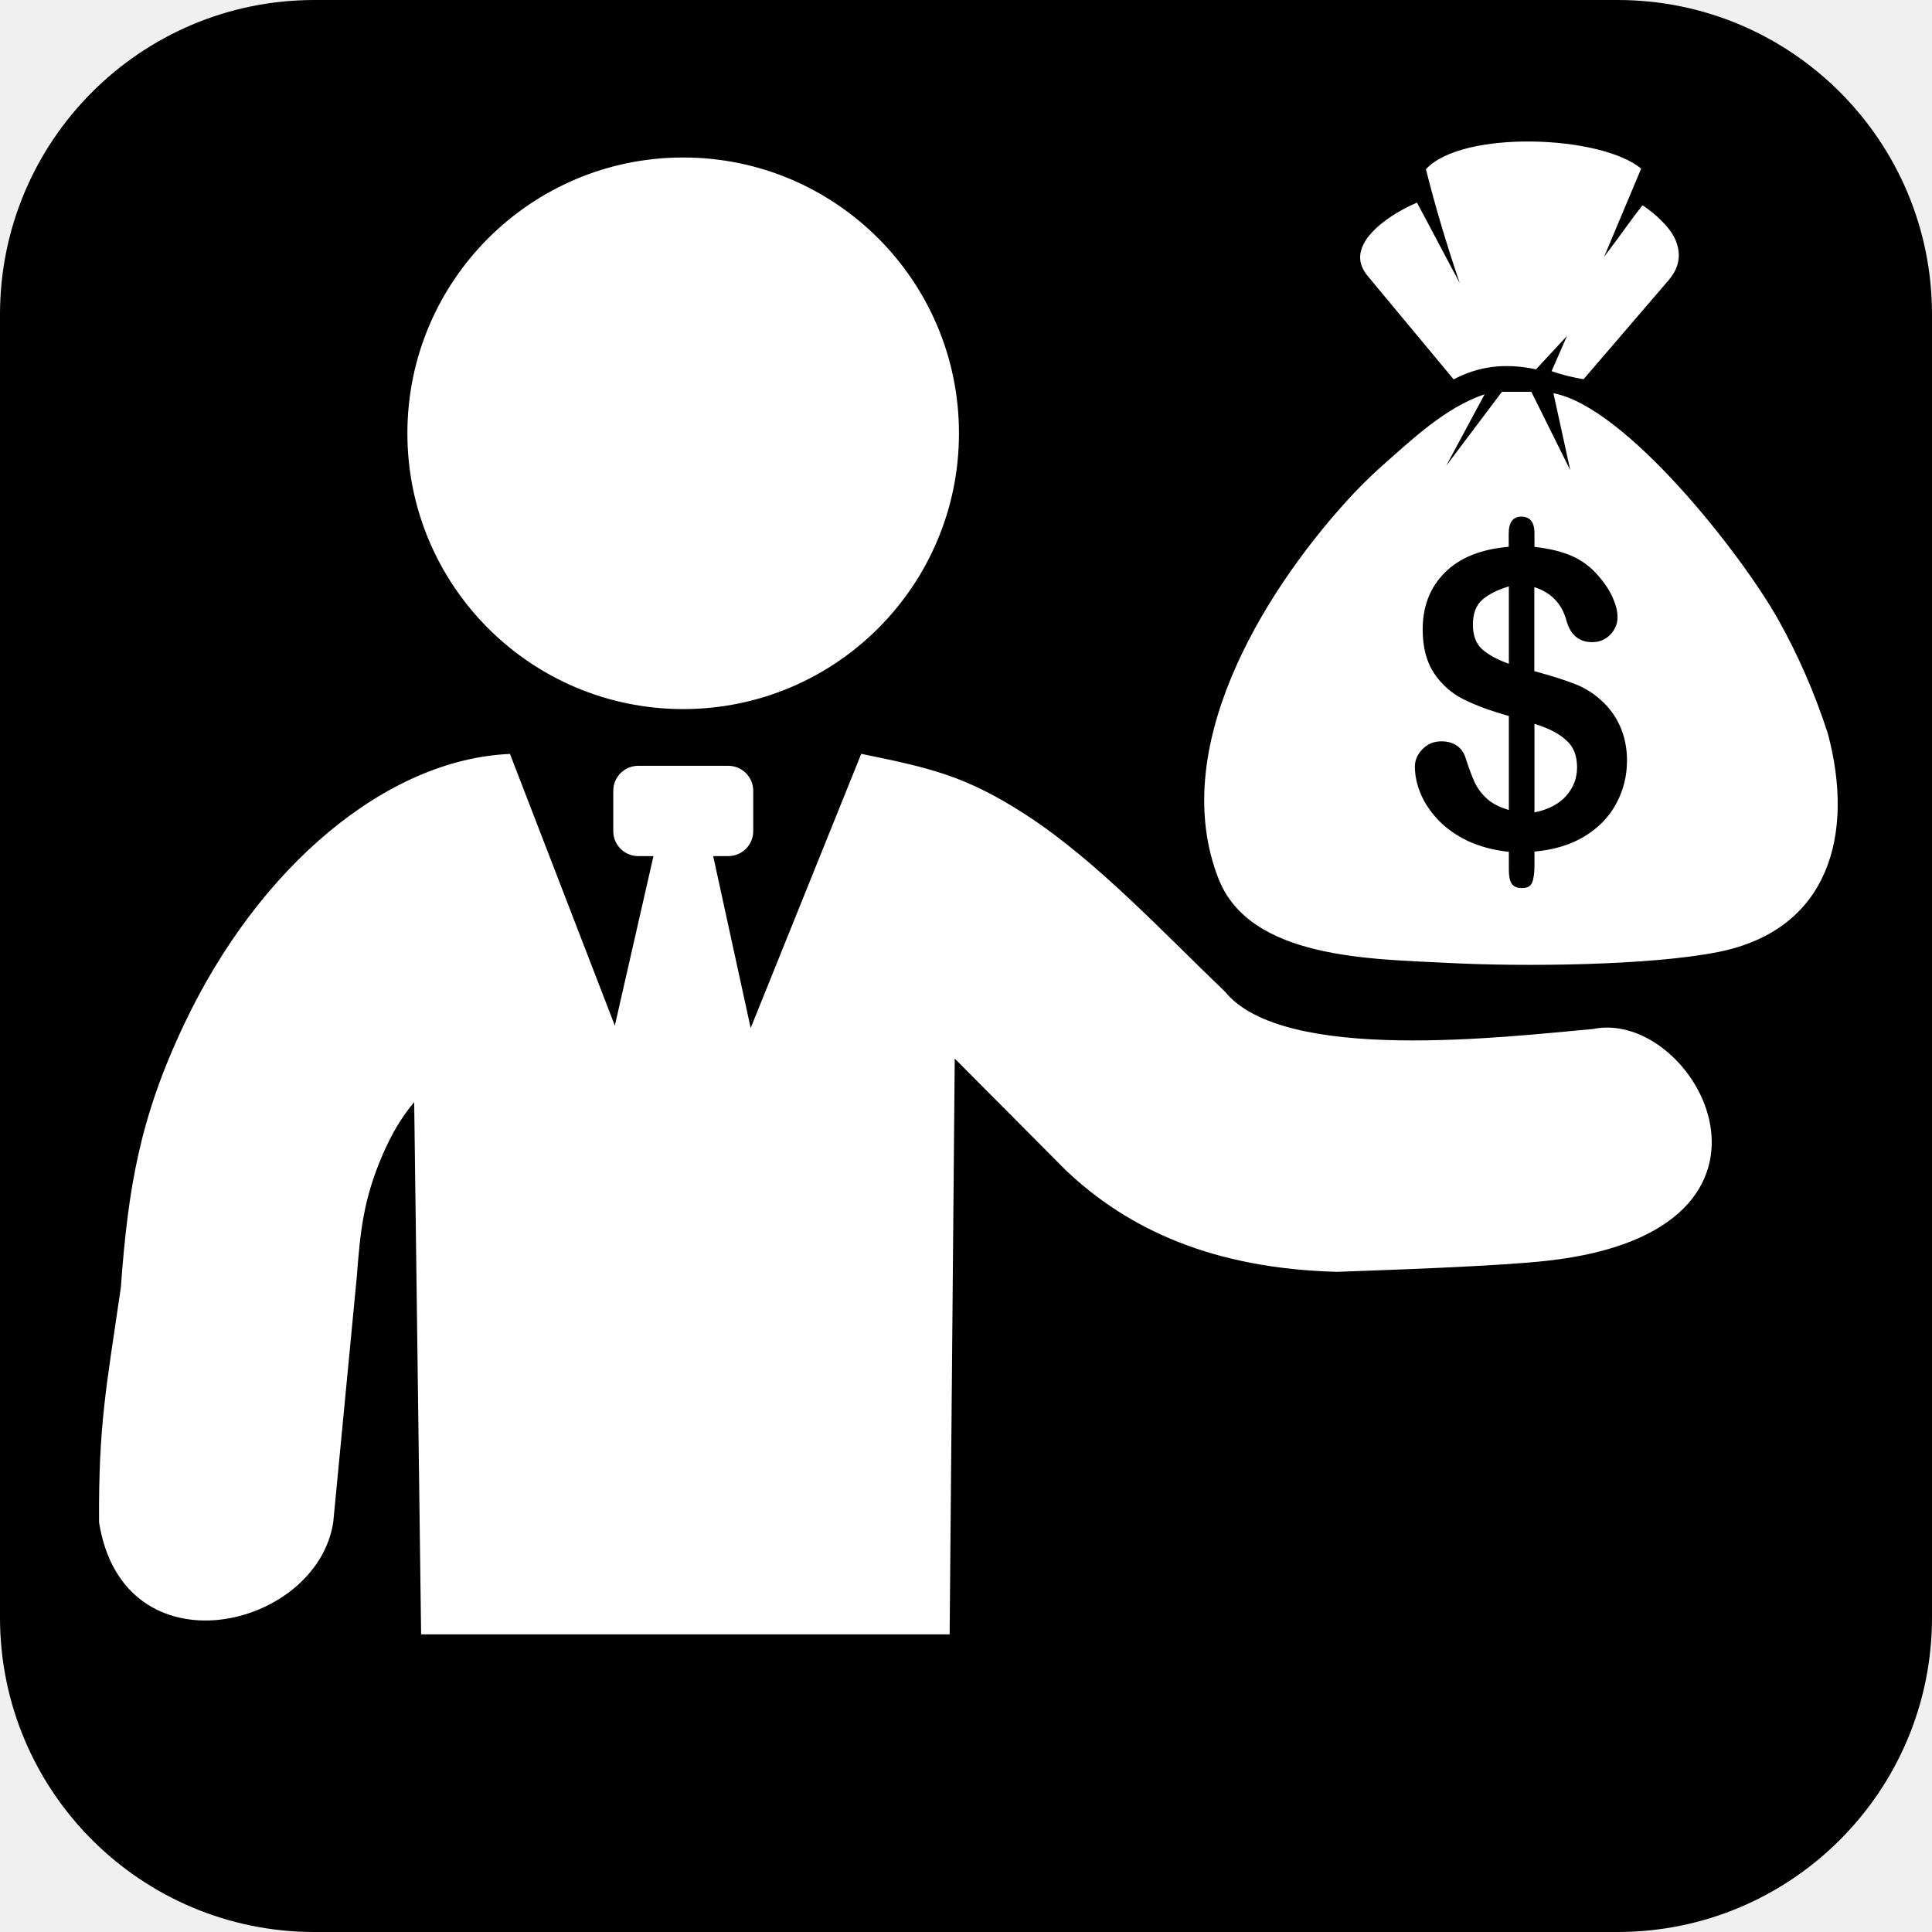
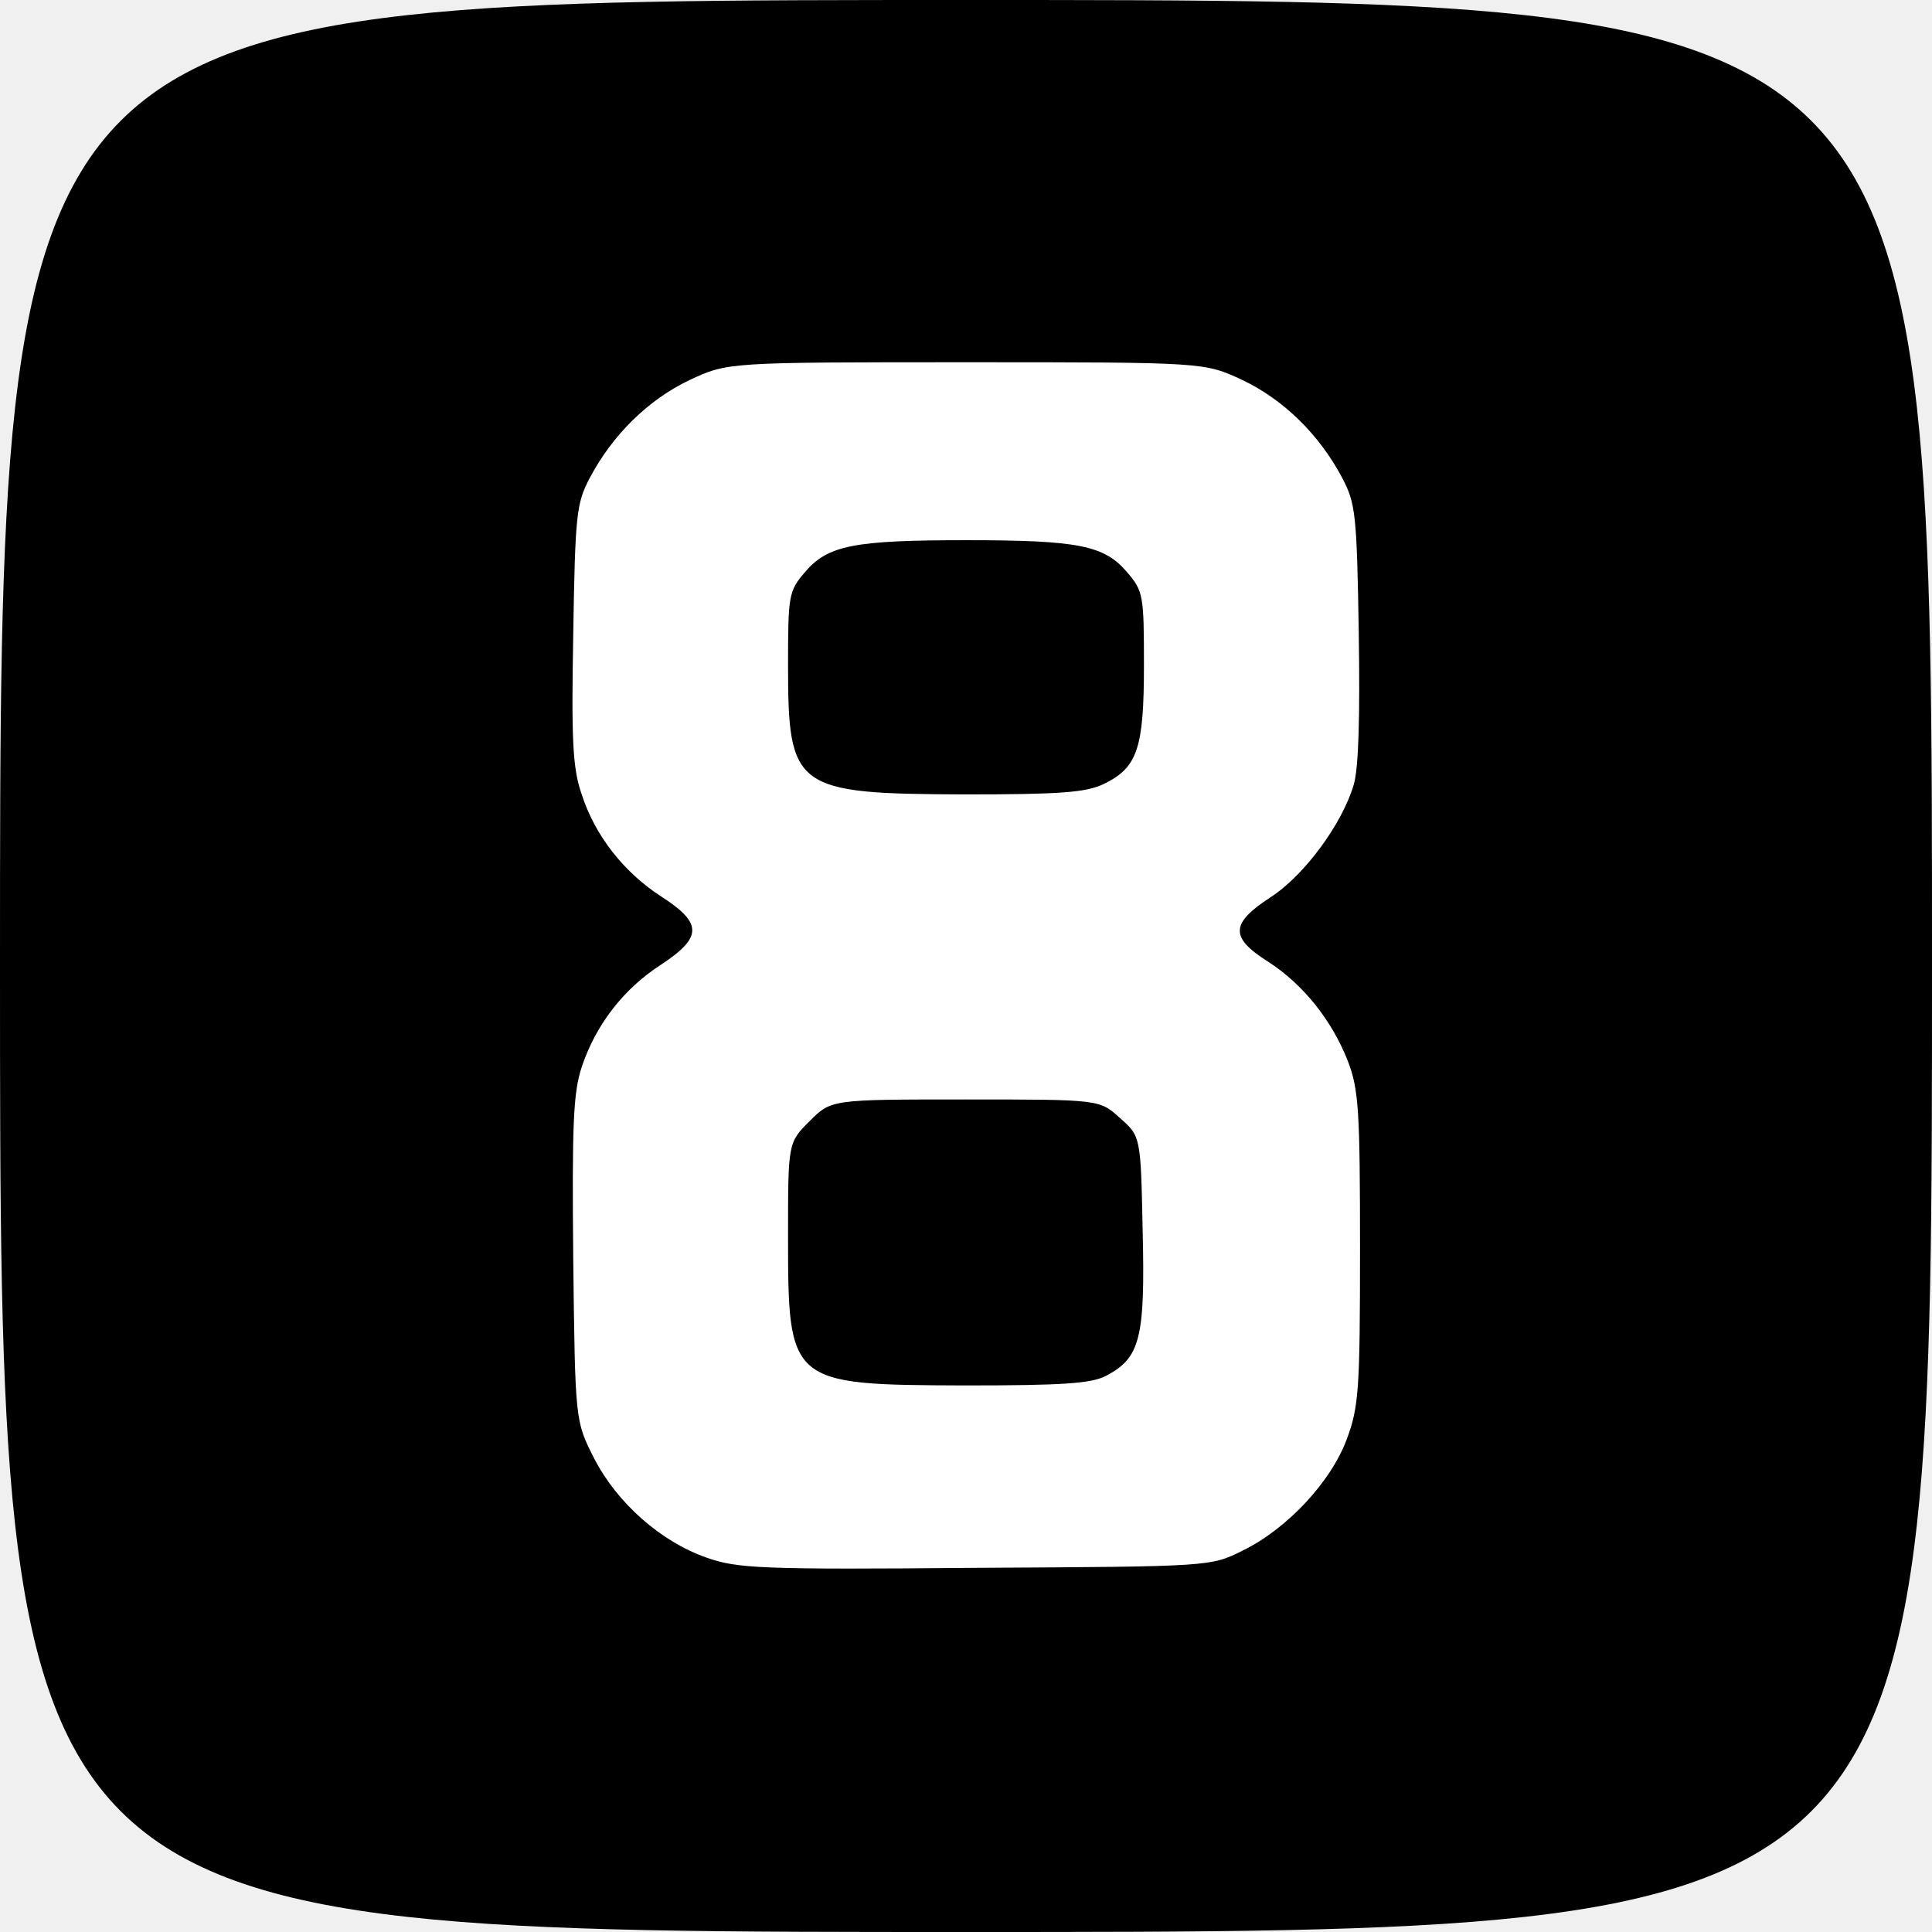
- <svg xmlns="http://www.w3.org/2000/svg" version="1.1" id="Layer_1" x="0px" y="0px" viewBox="0 0 122.88 122.88" style="enable-background:new 0 0 122.88 122.88" xml:space="preserve">
-   <g>
-     <style type="text/css">
-         .st0 {
-             fill-rule: evenodd;
-             clip-rule: evenodd;
-             fill: #FFFFFF;
-         }
-     </style>
-     <rect x="0" y="0" width="122.88" height="122.88" rx="20" ry="20" fill="black" />
-     <g transform="scale(0.9)">
-       <path class="st0" transform="translate(7,10)" d="M53.9,43.28l-0.04,0l-7.81,19.37L43.4,50.5h1.07c0.97,0,1.76-0.79,1.76-1.76v-2.86c0-0.97-0.79-1.76-1.76-1.76 H38.1c-0.97,0-1.76,0.79-1.76,1.76v2.86c0,0.97,0.79,1.76,1.76,1.76h1.08l-2.73,11.98l-7.41-19.2C20.35,43.65,11.31,51.19,6,62.41 c-3.12,6.58-3.95,11.54-4.46,18.58C0.51,88.07-0.04,90.65,0,97.58c1.71,10.78,15.38,7.59,16.55,0l1.66-17.3 c0.25-3.28,0.47-5.5,1.81-8.63c0.63-1.47,1.37-2.73,2.25-3.76l0.49,37.61h37.35l0.36-40.69l7.86,7.9 c4.43,4.2,10.44,6.94,19.16,7.17c3.49-0.13,11.42-0.39,14.91-0.79c19.06-2.15,10.46-17.88,3.17-16.37 c-6.11,0.54-21.84,2.47-26-2.64c-4.32-4.13-9.08-9.26-14.04-12.48C61.22,44.8,58.71,44.27,53.9,43.28L53.9,43.28z M96.16,10.01 c-0.9-2.65-1.71-5.33-2.39-8.05c2.55-2.79,12.38-2.42,15.21-0.04l-2.62,6.23c1.41-1.85,1.88-2.61,2.72-3.64 c0.35,0.23,0.68,0.49,1,0.77c0.74,0.68,1.41,1.42,1.54,2.46c0.09,0.67-0.1,1.36-0.7,2.06l-6.01,7c-0.77-0.13-1.53-0.31-2.26-0.57 c0.34-0.8,0.75-1.69,1.09-2.49l-2.19,2.36c-2.28-0.48-4.11-0.19-5.82,0.71L89.65,9.5c-0.36-0.44-0.53-0.87-0.53-1.31 c0.01-1.77,2.64-3.29,4.02-3.87L96.16,10.01L96.16,10.01L96.16,10.01z M103.97,23.23l-1.19-5.44c5.09,0.95,13.26,11.31,15.9,16.02 c1.35,2.41,2.53,5.06,3.49,8.02c1.92,7.17,0.07,13.87-7.71,15.44c-4.87,0.98-13.96,1.05-19.08,0.78 c-5.51-0.28-14.03-0.28-16.26-5.93c-3.59-9.13,2.99-20.01,9-26.66c0.79-0.88,1.61-1.69,2.45-2.45c2.18-1.92,4.54-4.2,7.35-5.15 l-2.72,5.06l3.94-5.23h2.08L103.97,23.23L103.97,23.23z M101.44,27.69v0.96c1.02,0.11,1.9,0.32,2.62,0.63 c0.73,0.32,1.37,0.79,1.91,1.43c0.43,0.49,0.76,0.99,0.99,1.5c0.23,0.52,0.35,0.98,0.35,1.41c0,0.48-0.18,0.89-0.52,1.24 c-0.35,0.35-0.77,0.52-1.27,0.52c-0.93,0-1.54-0.51-1.82-1.52c-0.32-1.19-1.07-1.98-2.27-2.37v5.94c1.18,0.32,2.13,0.62,2.82,0.89 c0.7,0.26,1.33,0.65,1.88,1.15c0.59,0.52,1.05,1.15,1.37,1.88c0.32,0.73,0.48,1.53,0.48,2.39c0,1.09-0.25,2.1-0.76,3.05 c-0.51,0.95-1.26,1.72-2.25,2.32c-0.99,0.6-2.17,0.95-3.53,1.07v0.97c0,0.56-0.06,0.97-0.17,1.23c-0.11,0.26-0.35,0.38-0.72,0.38 c-0.34,0-0.58-0.1-0.72-0.31c-0.14-0.21-0.2-0.54-0.2-0.98v-1.27c-1.11-0.12-2.09-0.39-2.92-0.78c-0.83-0.4-1.53-0.9-2.09-1.49 c-0.56-0.6-0.97-1.22-1.23-1.86c-0.27-0.64-0.4-1.28-0.4-1.9c0-0.45,0.18-0.87,0.54-1.23c0.36-0.37,0.8-0.55,1.33-0.55 c0.43,0,0.79,0.1,1.09,0.3c0.29,0.2,0.5,0.48,0.61,0.84c0.25,0.78,0.48,1.38,0.67,1.79c0.2,0.41,0.48,0.79,0.87,1.14 c0.38,0.34,0.9,0.6,1.53,0.78v-6.64c-1.28-0.36-2.34-0.75-3.2-1.18c-0.86-0.43-1.56-1.05-2.09-1.85c-0.53-0.8-0.8-1.83-0.8-3.08 c0-1.64,0.52-2.98,1.56-4.02c1.04-1.05,2.55-1.66,4.52-1.83v-0.93c0-0.8,0.3-1.2,0.9-1.2C101.14,26.52,101.44,26.91,101.44,27.69 L101.44,27.69L101.44,27.69z M99.63,36.91v-5.47c-0.8,0.24-1.42,0.55-1.87,0.94c-0.45,0.39-0.67,0.98-0.67,1.77 c0,0.75,0.21,1.32,0.63,1.71C98.13,36.24,98.77,36.6,99.63,36.91L99.63,36.91L99.63,36.91z M101.44,41.15v6.26 c0.96-0.19,1.7-0.57,2.23-1.15c0.52-0.59,0.78-1.26,0.78-2.03c0-0.83-0.25-1.47-0.77-1.92C103.18,41.84,102.43,41.46,101.44,41.15 L101.44,41.15L101.44,41.15z M41.28,1.13c10.77,0,19.49,8.73,19.49,19.49c0,10.77-8.73,19.49-19.49,19.49 c-10.77,0-19.49-8.73-19.49-19.49C21.79,9.86,30.52,1.13,41.28,1.13L41.28,1.13z" />
-     </g>
+ <svg xmlns="http://www.w3.org/2000/svg" version="1.2" baseProfile="tiny-ps" width="152px" height="152px" viewBox="0 0 152 152" preserveAspectRatio="xMidYMid meet">
+   <g fill="#000000">
+     <path d="M 0 76 c 0 -76 0 -76 76 -76 76 0 76 0 76 76 0 76 0 76 -76 76 -76 0 -76 0 -76 -76 z  m 96.25 44.50 c 3.50 -1.70 6.95 -5.40 8.20 -8.75 0.95 -2.50 1.05 -3.90 1.05 -13.50 0 -9.35 -0.10 -11.05 -0.95 -13.25 -1.25 -3.20 -3.50 -6.05 -6.30 -7.85 -2.20 -1.35 -2.25 -1.50 -2.25 -3.95 0 -2.50 0.05 -2.55 2.45 -4.10 2.70 -1.75 5.65 -5.80 6.55 -8.85 0.40 -1.30 0.55 -5.05 0.40 -10.50 -0.15 -7.70 -0.25 -8.70 -1.30 -10.65 -1.80 -3.40 -4.60 -6.15 -7.85 -7.70 -3 -1.40 -3 -1.40 -20.25 -1.40 -17.25 0 -17.25 0 -20.25 1.40 -3.25 1.55 -6.05 4.30 -7.85 7.70 -1.05 1.95 -1.15 2.95 -1.30 10.75 -0.15 6.95 0 9.10 0.60 11.05 1.10 3.35 3.40 6.25 6.35 8.15 2.40 1.60 2.45 1.65 2.45 4.15 0 2.50 -0.05 2.60 -2.50 4.20 -2.95 1.90 -5.15 4.75 -6.25 8.10 -0.65 2 -0.80 4.35 -0.65 13.60 0.15 11.25 0.15 11.25 1.65 14.15 1.80 3.50 5.25 6.55 8.85 7.80 2.40 0.85 4.20 0.95 19.65 0.80 16.90 -0.10 17 -0.10 19.50 -1.35 z " />
+     <path d="M 63.40 109.70 c -2.55 -1.35 -2.90 -2.80 -2.90 -12.50 0 -8.80 0 -8.80 1.70 -10.50 1.70 -1.70 1.70 -1.70 13.75 -1.70 12.05 0 12.05 0 13.65 1.45 1.65 1.45 1.65 1.45 1.80 10.45 0.25 13.90 0.60 13.60 -15.50 13.60 -8.90 -0.05 -11.45 -0.20 -12.50 -0.80 z " />
+     <path d="M 63.65 63.25 c -2.70 -1.15 -3.15 -2.75 -3.15 -10.95 0 -7 0.05 -7.25 1.30 -8.75 0.70 -0.85 2.10 -1.75 3.10 -2.05 2.40 -0.65 19.80 -0.65 22.20 0 1 0.30 2.40 1.20 3.10 2.05 1.25 1.50 1.30 1.75 1.30 8.75 0 11.65 -0.05 11.70 -15.60 11.70 -7.95 -0.05 -11.05 -0.20 -12.25 -0.75 z " />
+   </g>
+   <g fill="#ffffff">
+     <path d="M 55.60 122.55 c -3.60 -1.25 -7.05 -4.30 -8.85 -7.80 -1.50 -2.95 -1.50 -2.95 -1.65 -15.65 -0.10 -10.60 0 -13.10 0.65 -15.10 1.10 -3.35 3.30 -6.20 6.25 -8.10 3.25 -2.15 3.30 -3.25 0.05 -5.35 -2.95 -1.90 -5.25 -4.80 -6.30 -8.10 -0.70 -2 -0.80 -4.30 -0.65 -12.55 0.15 -9.45 0.25 -10.30 1.30 -12.30 1.80 -3.40 4.60 -6.15 7.85 -7.70 3 -1.40 3 -1.40 21.75 -1.40 18.75 0 18.75 0 21.75 1.40 3.25 1.55 6.05 4.30 7.85 7.70 1.05 2 1.15 2.85 1.30 12.15 0.10 6.55 0 10.70 -0.40 12 -0.90 3.05 -3.85 7.10 -6.55 8.85 -3.15 2.05 -3.20 3.15 -0.20 5.05 2.80 1.80 5.05 4.65 6.30 7.85 0.85 2.20 0.95 3.95 0.95 14.75 0 11.15 -0.10 12.45 -1.05 15 -1.25 3.35 -4.70 7.05 -8.20 8.75 -2.50 1.25 -2.50 1.25 -21 1.35 -16.90 0.15 -18.75 0.05 -21.15 -0.80 z  m 31.40 -14.30 c 2.70 -1.40 3.10 -2.95 2.90 -11.35 -0.15 -7.50 -0.15 -7.50 -1.80 -8.95 -1.60 -1.45 -1.60 -1.45 -12.15 -1.45 -10.55 0 -10.55 0 -12.25 1.70 -1.70 1.70 -1.70 1.70 -1.70 9 0 11.70 0.05 11.75 13.90 11.80 7.70 0 9.95 -0.15 11.10 -0.75 z  m -0.20 -46.55 c 2.70 -1.30 3.20 -2.80 3.20 -9.40 0 -5.40 -0.05 -5.80 -1.30 -7.25 -1.80 -2.15 -3.85 -2.55 -12.70 -2.55 -8.85 0 -10.90 0.40 -12.70 2.55 -1.25 1.45 -1.30 1.85 -1.30 7.25 0 9.80 0.50 10.15 13.90 10.20 7.50 0 9.50 -0.15 10.90 -0.80 z " />
  </g>
</svg>
